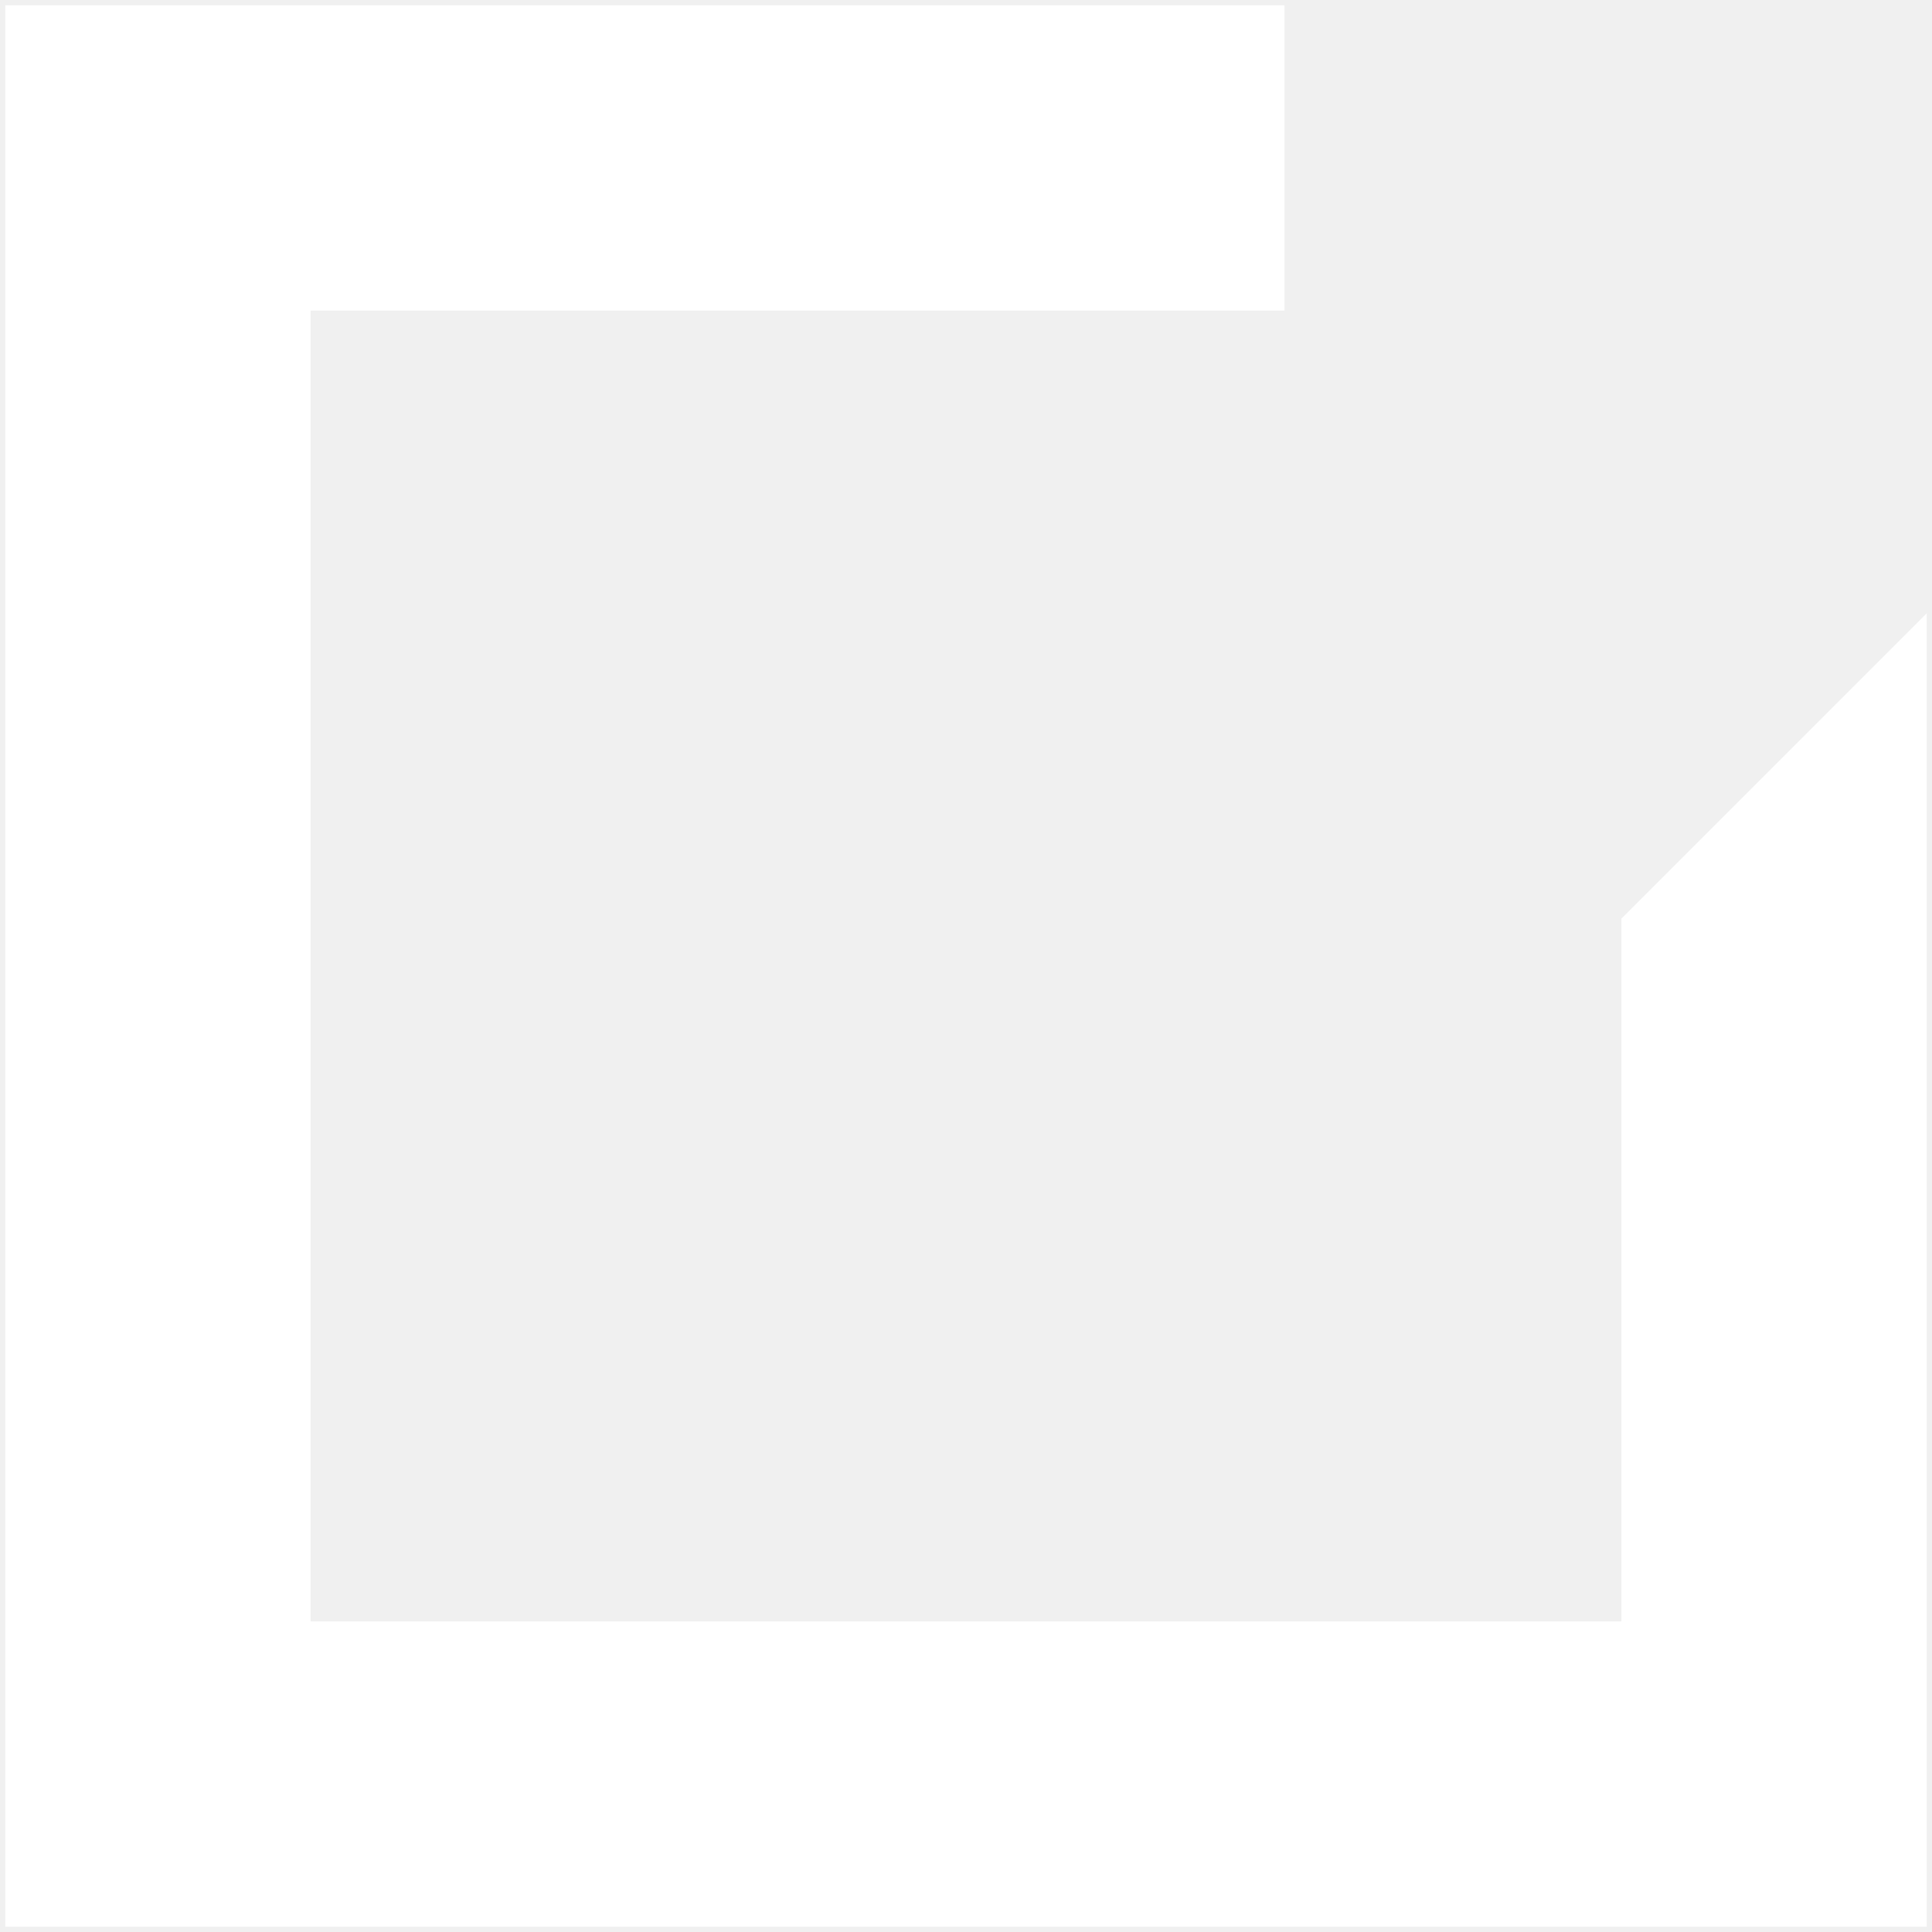
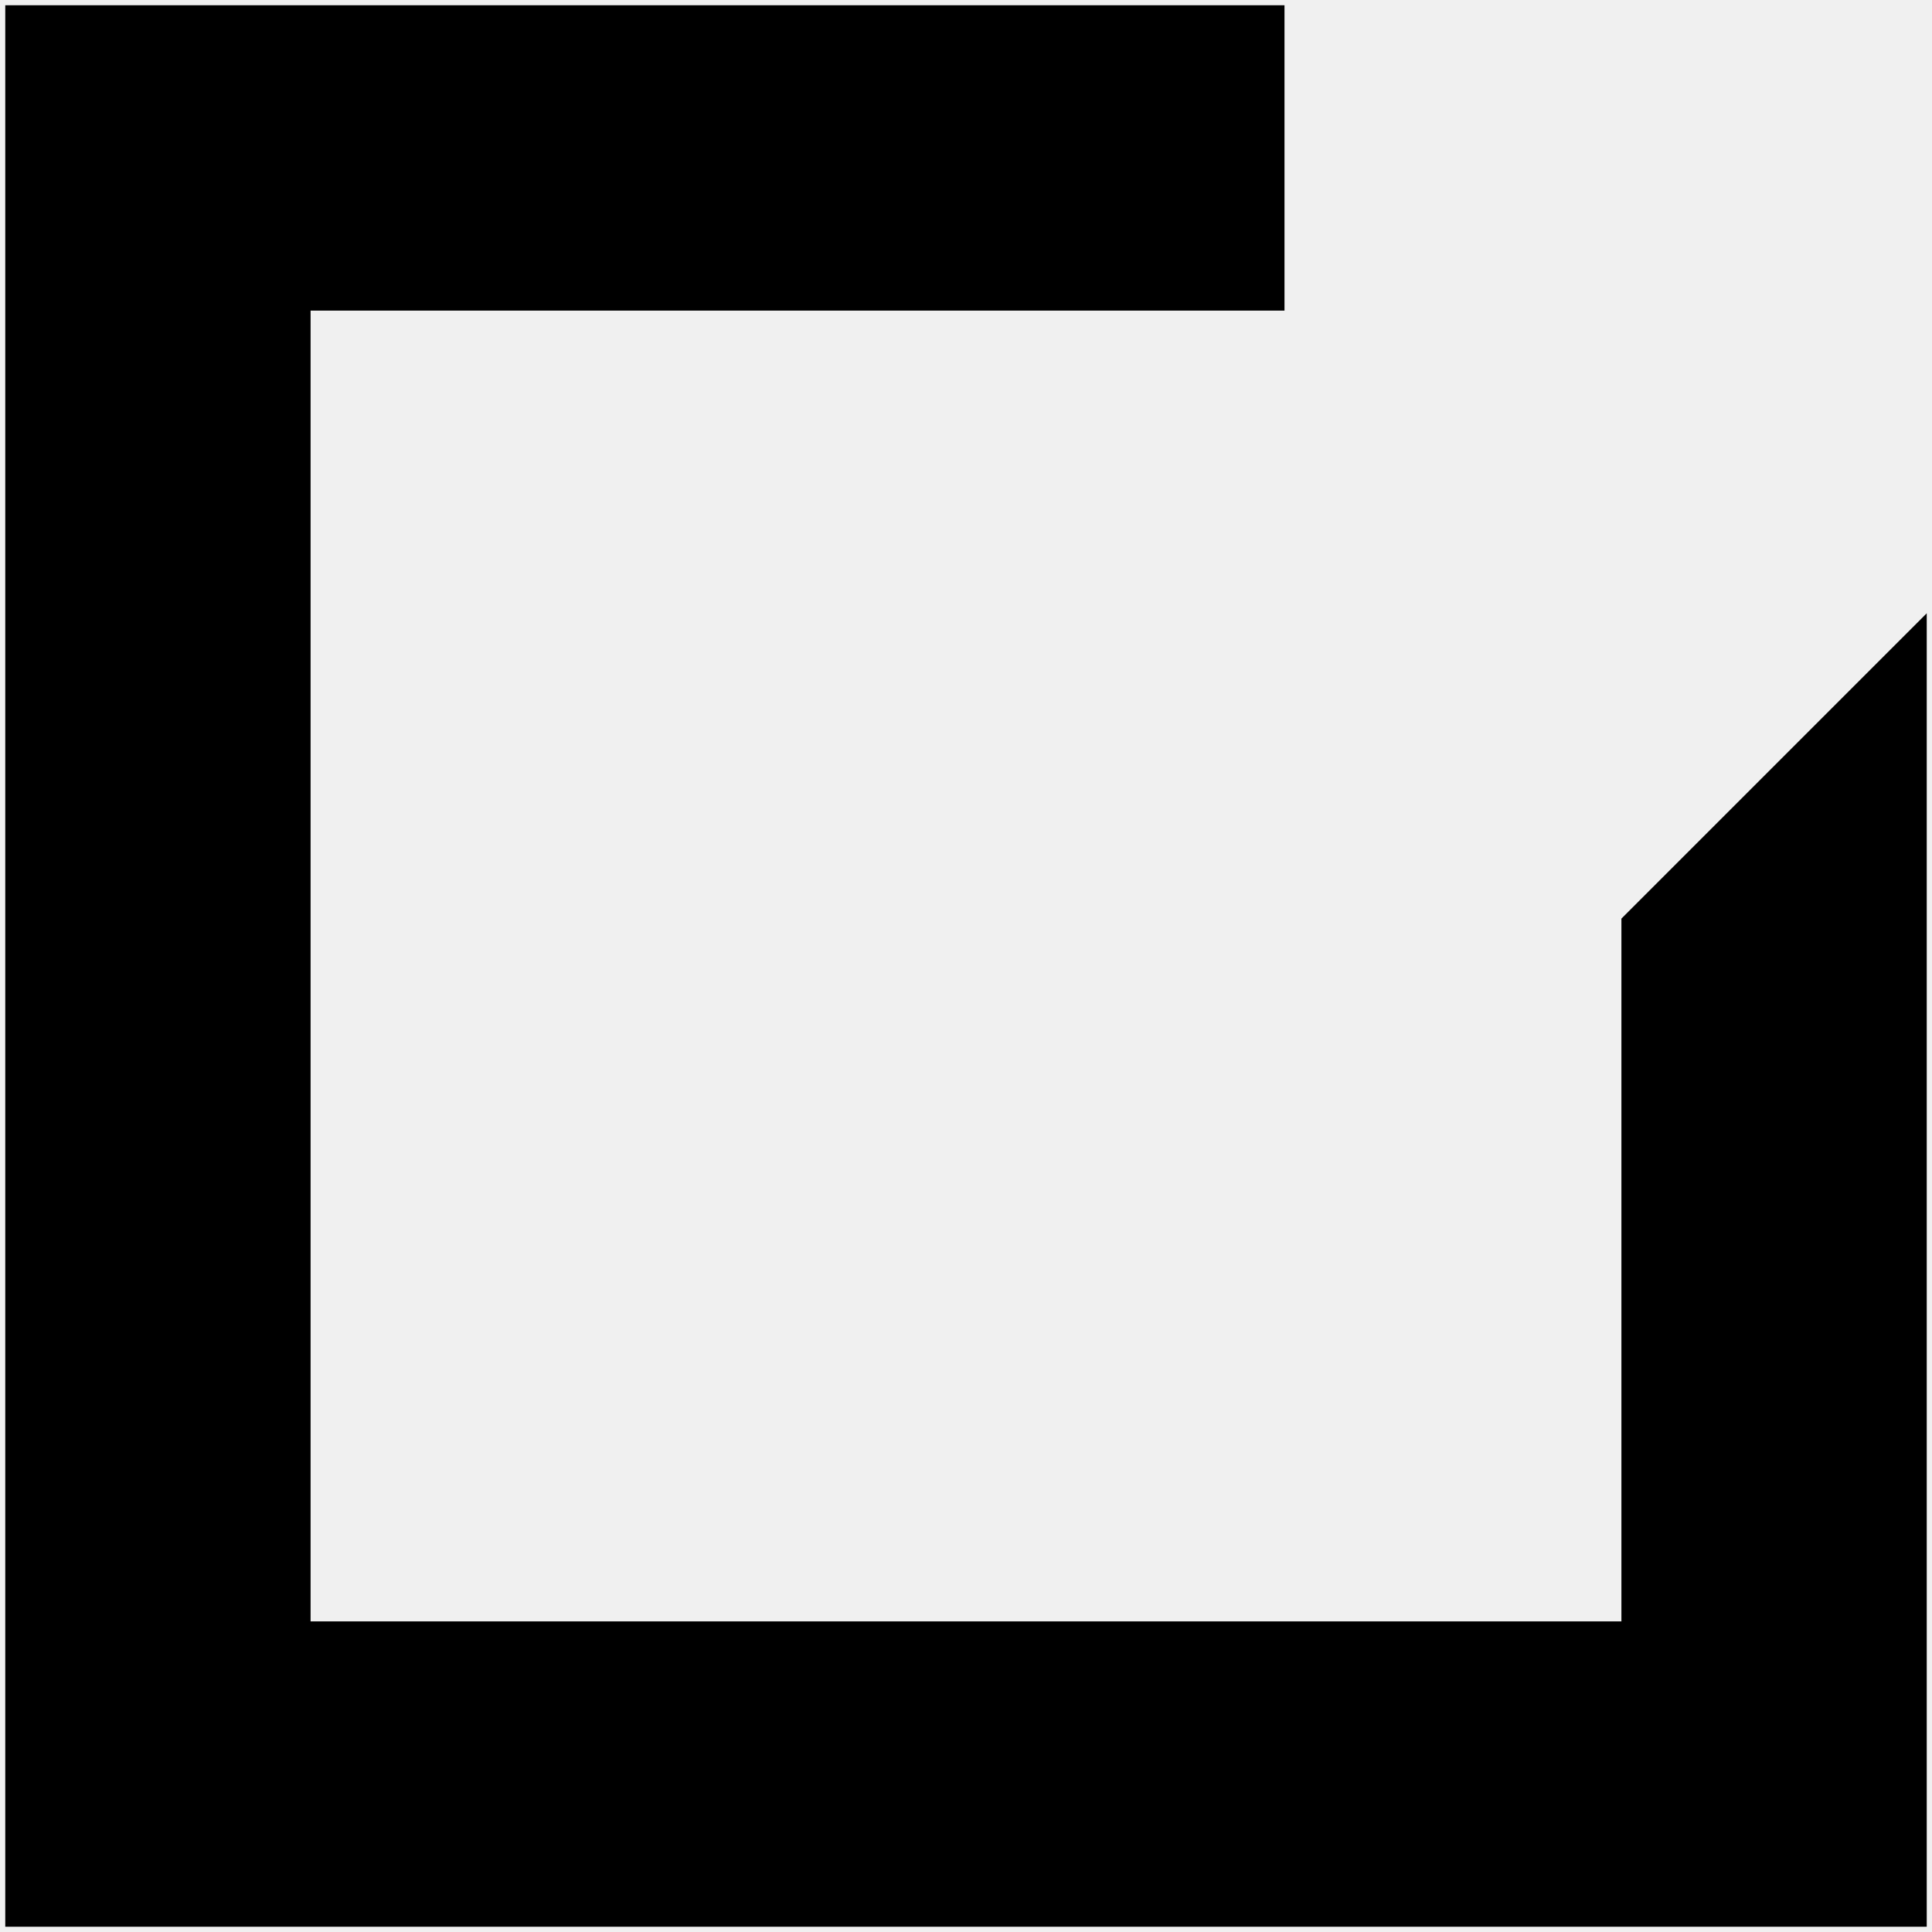
<svg xmlns="http://www.w3.org/2000/svg" version="1.0" width="367pt" height="367pt" viewBox="0 0 367 367" preserveAspectRatio="xMidYMid meet">
-   <g transform="translate(0,367) scale(0.1,-0.1)" fill="white" stroke="none">
+   <g transform="translate(0,367) scale(0.1,-0.1)" fill="currentColor" stroke="none">
    <path d="M10 1835 l0 -1825 1825 0 1825 0 0 1247 0 1248 -290 -290 -290 -290 0 -667 0 -668 -1245 0 -1245 0 0 1245 0 1245 925 0 925 0 0 290 0 290 -1215 0 -1215 0 0 -1825z" />
  </g>
</svg>
